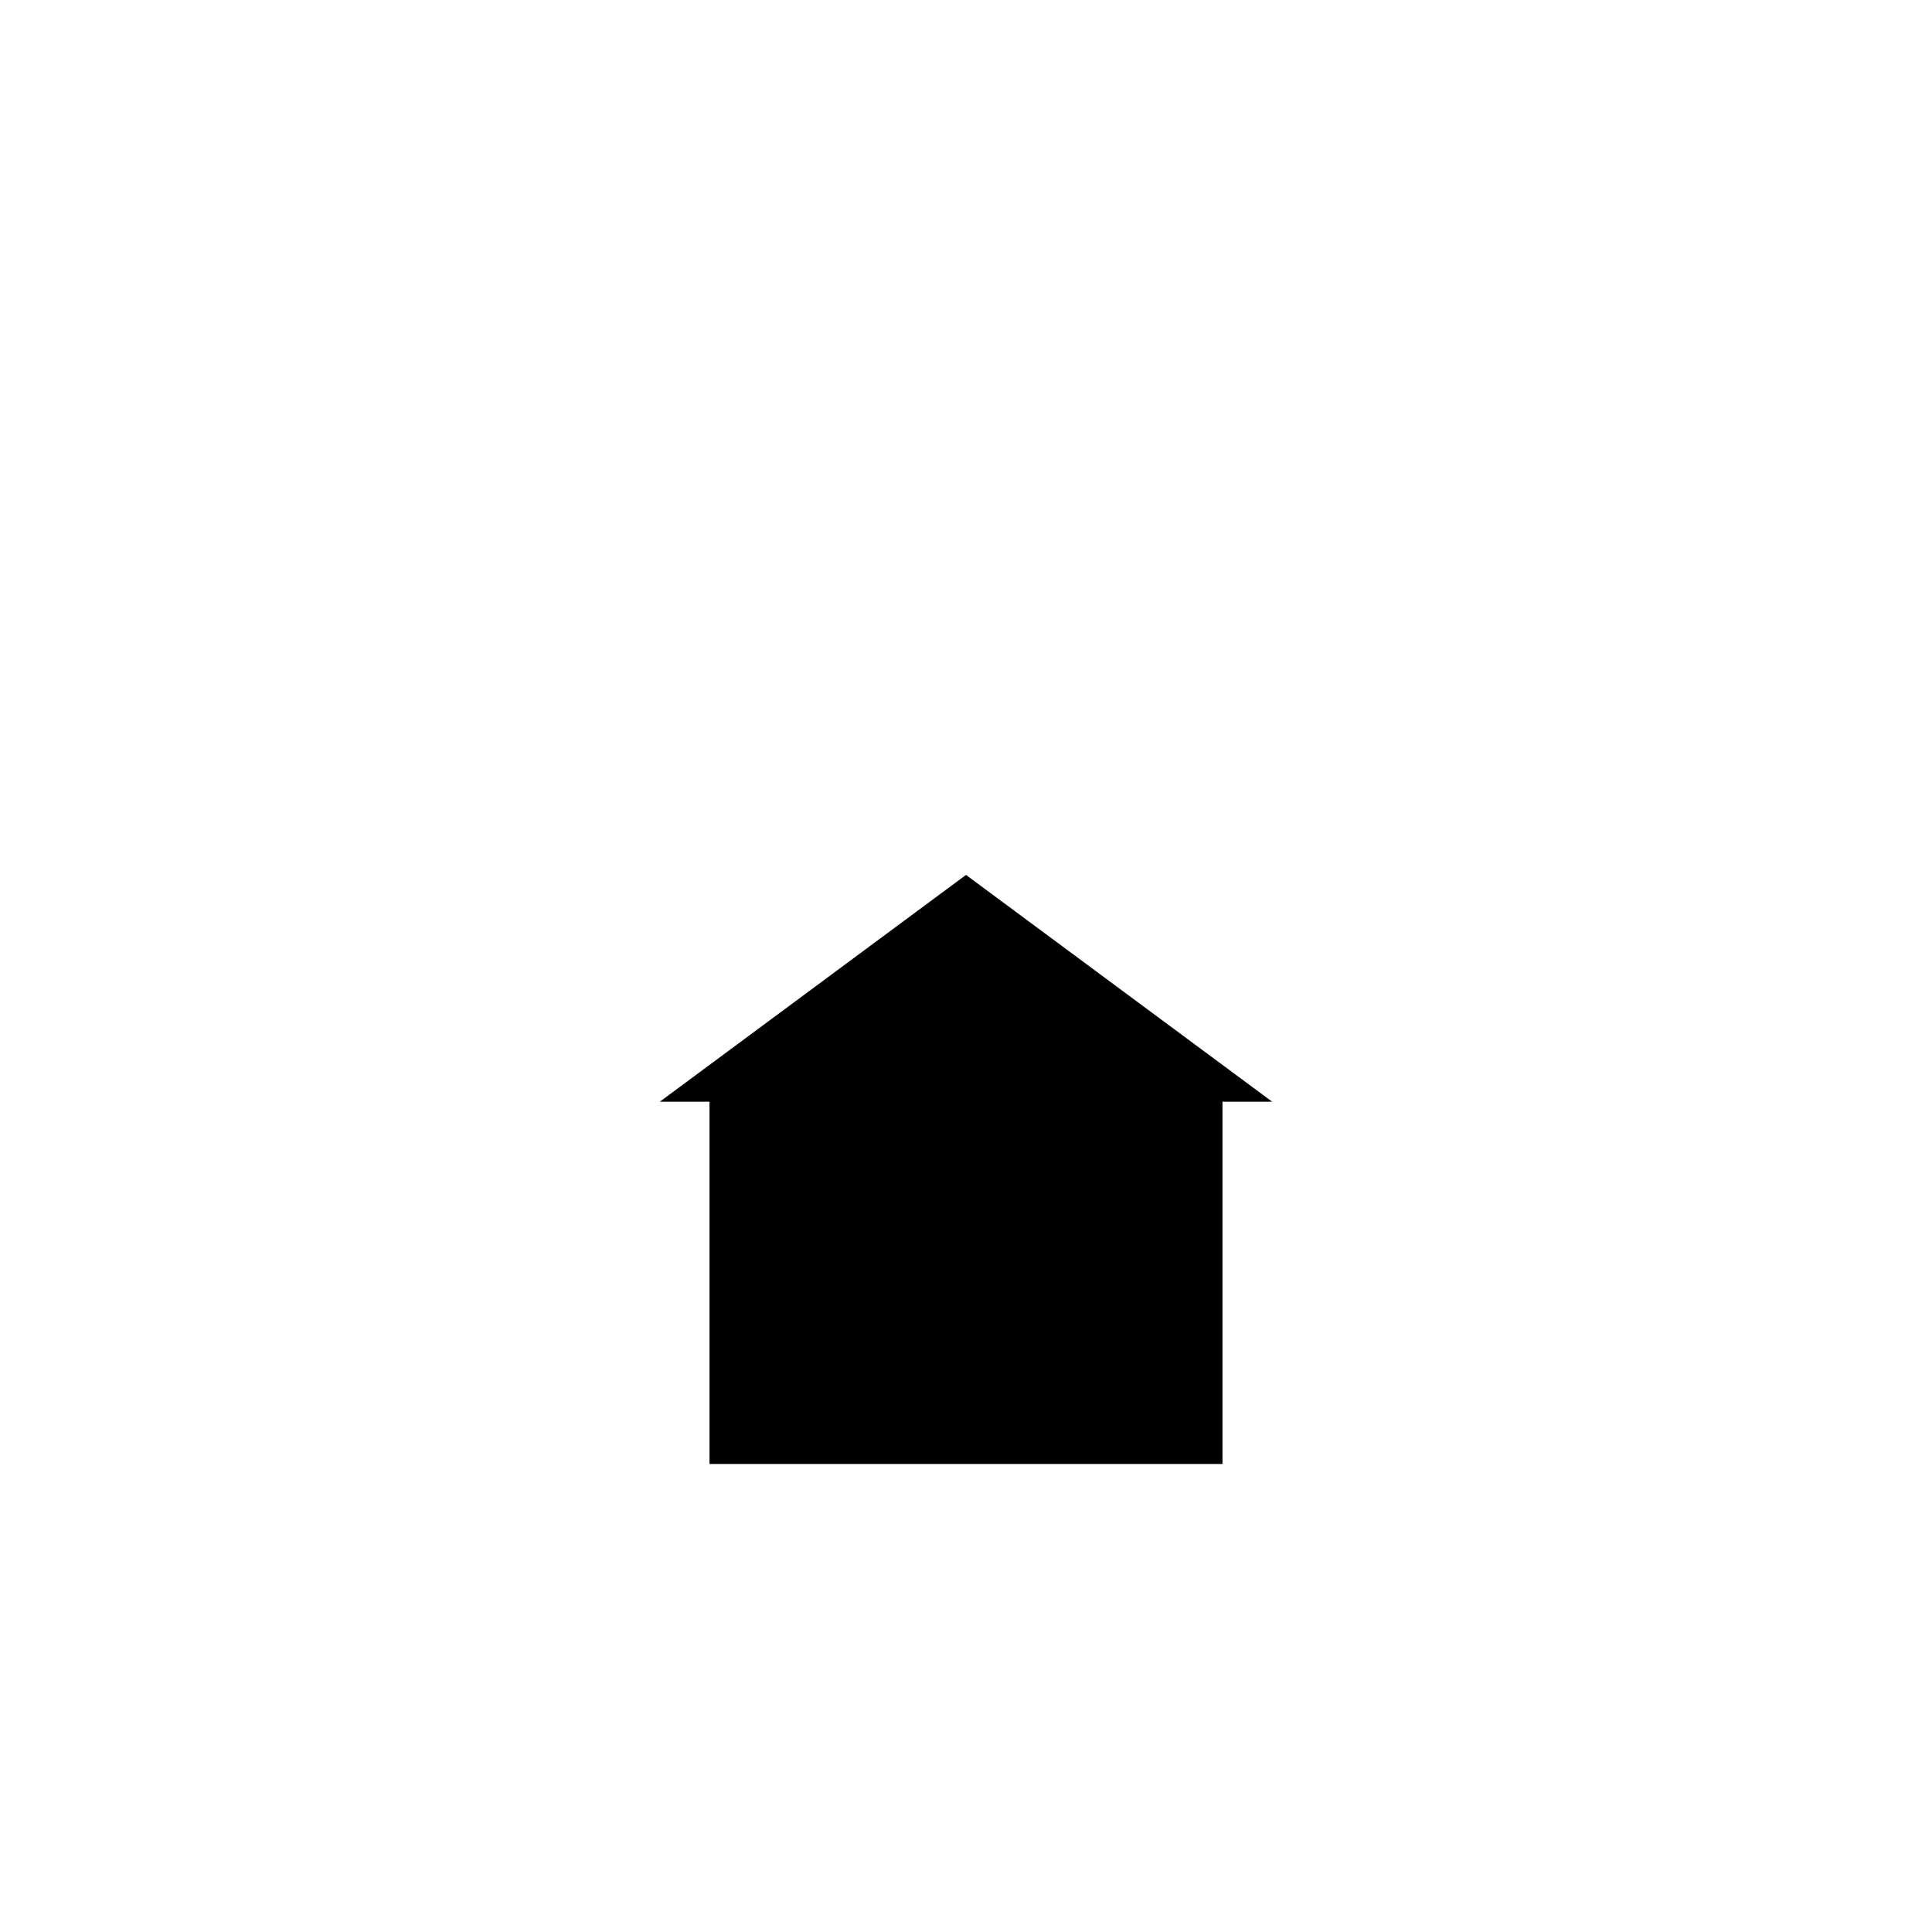
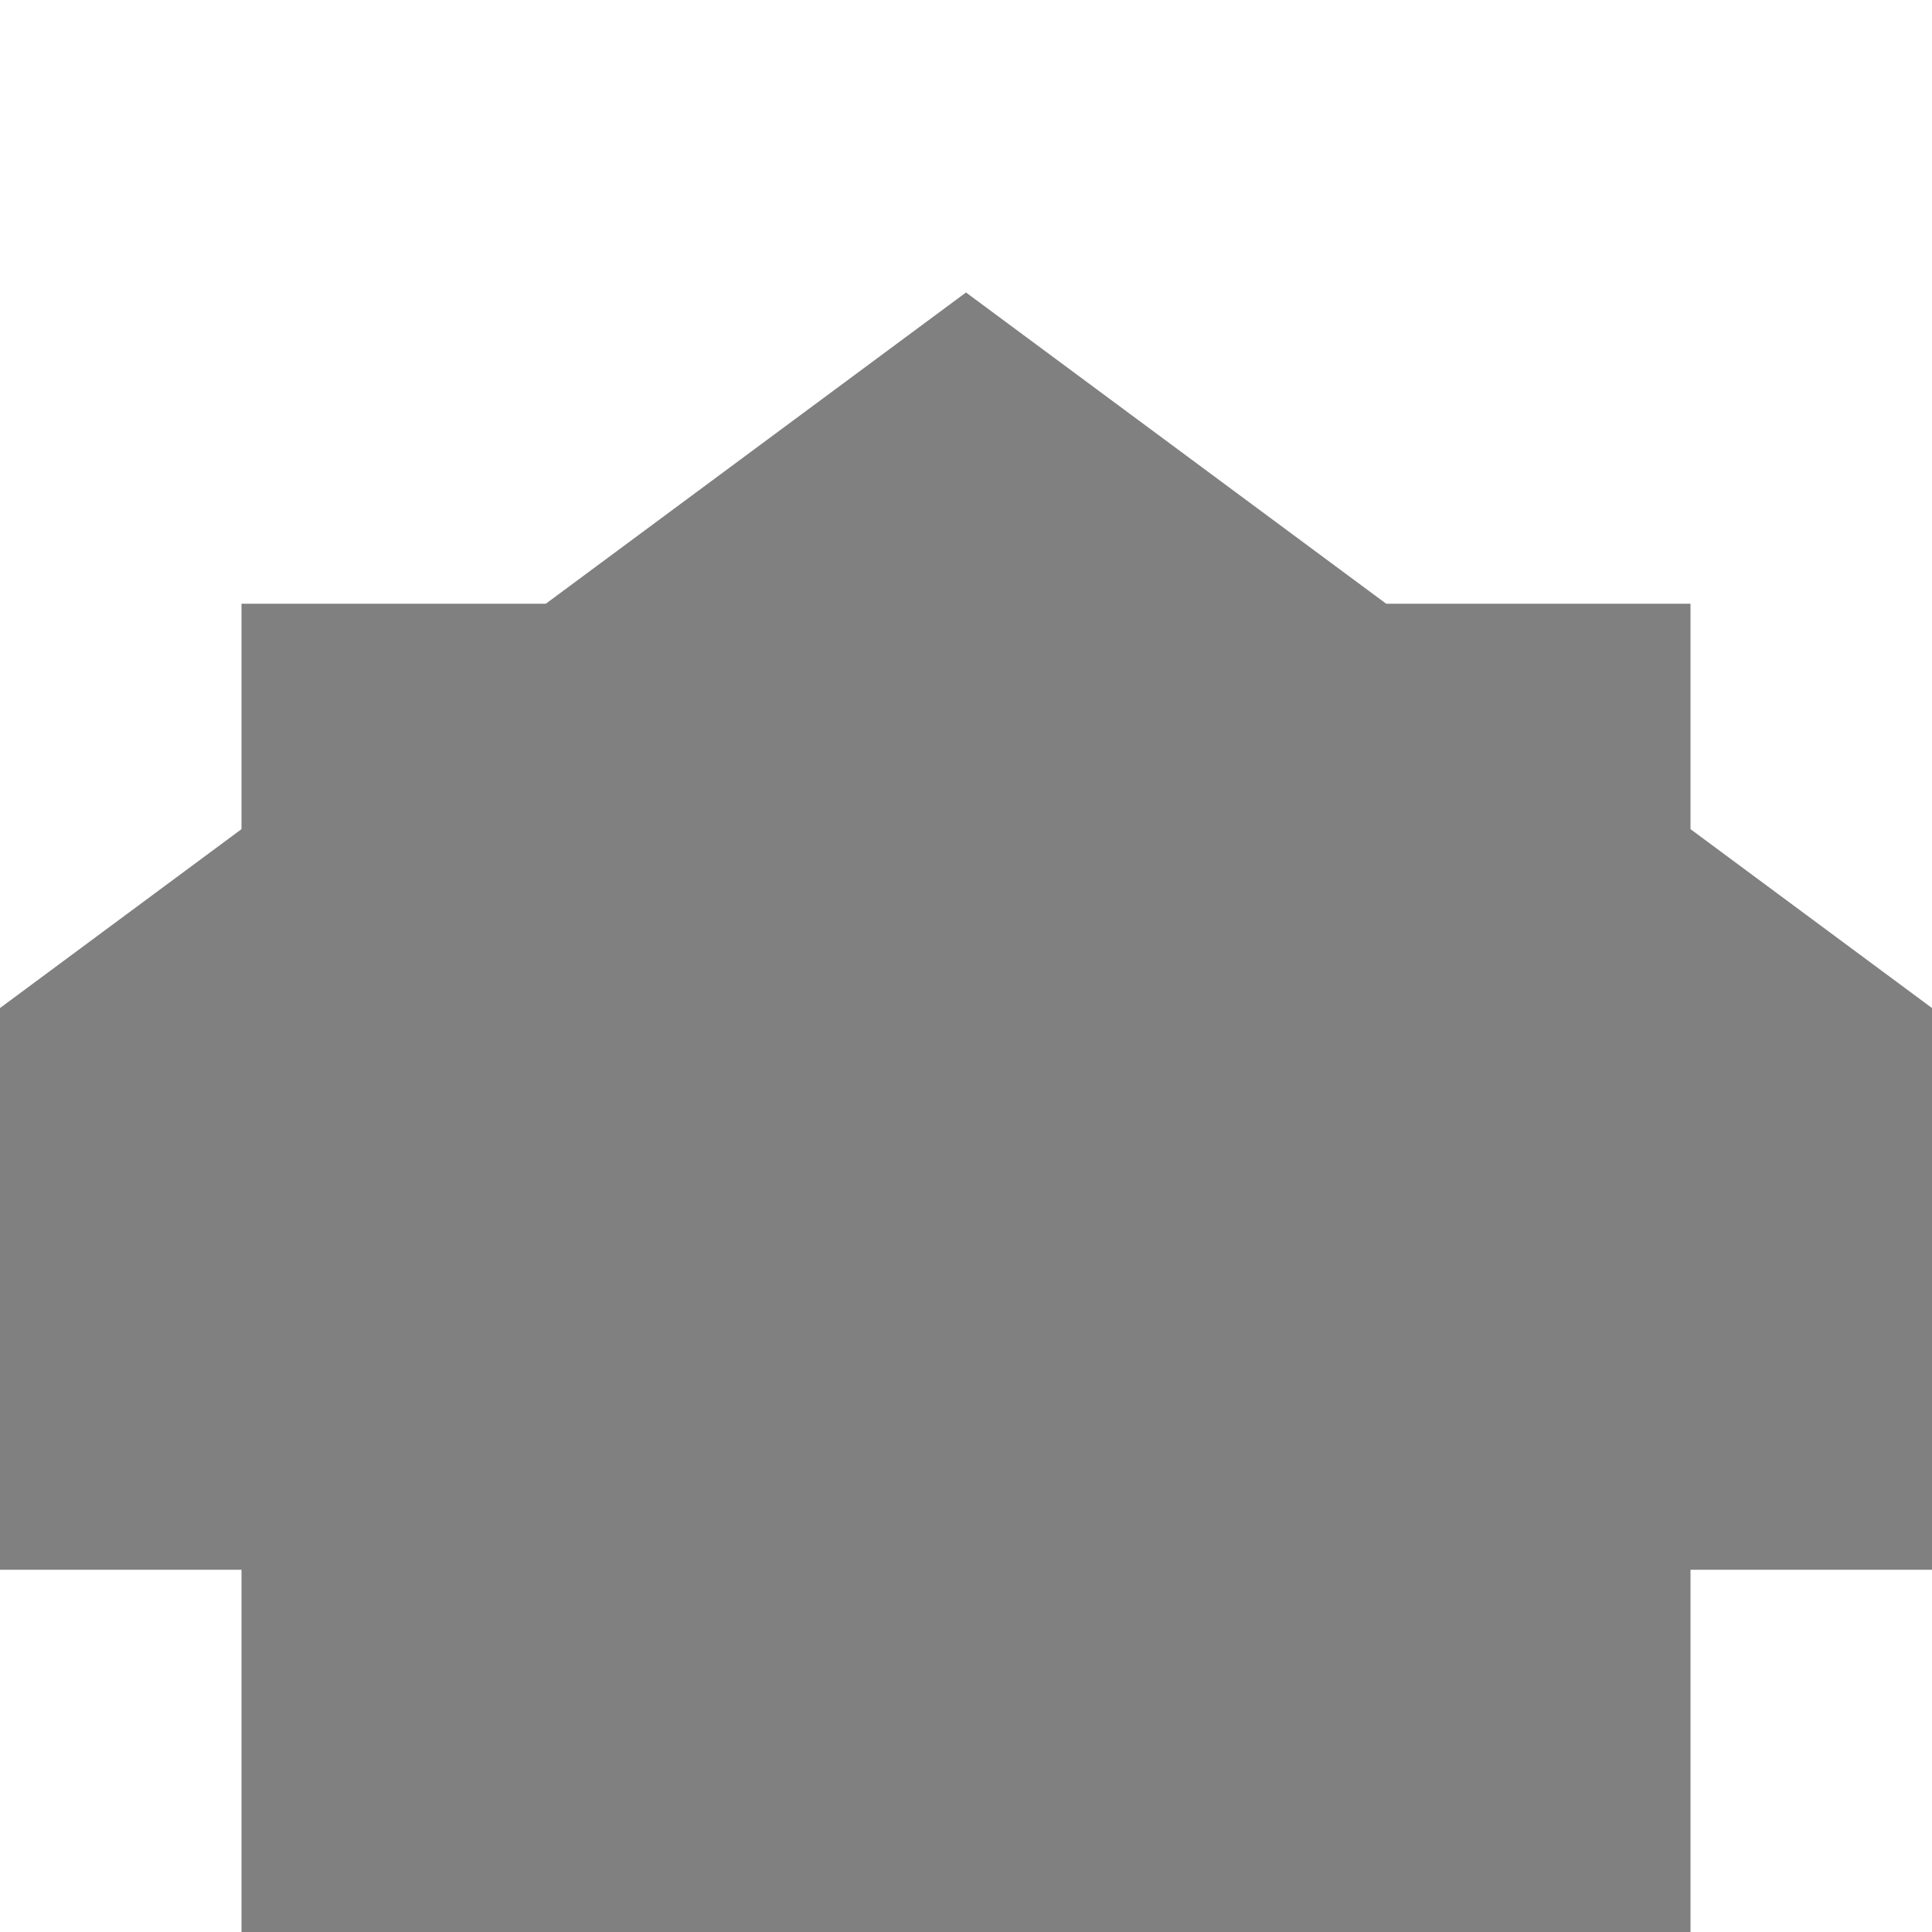
- <svg xmlns="http://www.w3.org/2000/svg" viewBox="-1 -1 2 2">
-   <path d="M -0.25 0.125 L 0.25 0.125 L 0.25 0.5 L -0.25 0.5 Z" fill="currentColor" data-color-role="fill_blend" />
-   <path d="M -0.25 0.125 L 0.25 0.125 L 0.25 0.5 L -0.25 0.5 Z" fill="none" stroke="#000000" stroke-width="0.031" />
-   <path d="M -0.27 0.125 L 0.27 0.125 L 0 -0.075 Z" fill="currentColor" data-color-role="fill_blend" />
-   <path d="M -0.27 0.125 L 0.27 0.125 L 0 -0.075 Z" fill="none" stroke="#000000" stroke-width="0.031" />
+ <svg xmlns="http://www.w3.org/2000/svg" viewBox="-1 -1 2 2" version="1.1" id="svg4">
+   <defs id="defs4" />
+   <path d="M -0.25 0.125 L 0.25 0.125 L 0.25 0.5 L -0.25 0.5 Z" id="path1" style="stroke:none" />
+   <path d="M -0.25 0.125 L 0.25 0.125 L 0.25 0.5 L -0.25 0.5 Z" fill="none" stroke="#000000" stroke-width="0.031" id="path2" style="stroke:#808080;vector-effect:non-scaling-stroke;-inkscape-stroke:hairline;stroke-width:1;stroke-dasharray:none" />
+   <path d="M -0.27 0.125 L 0.27 0.125 L 0 -0.075 Z" id="path3" style="stroke:none;fill:#000000" />
+   <path d="M -0.27 0.125 L 0.27 0.125 L 0 -0.075 Z" fill="none" stroke="#000000" stroke-width="0.031" id="path4" style="stroke:#808080;stroke-width:1;stroke-dasharray:none;vector-effect:non-scaling-stroke;-inkscape-stroke:hairline" />
</svg>
